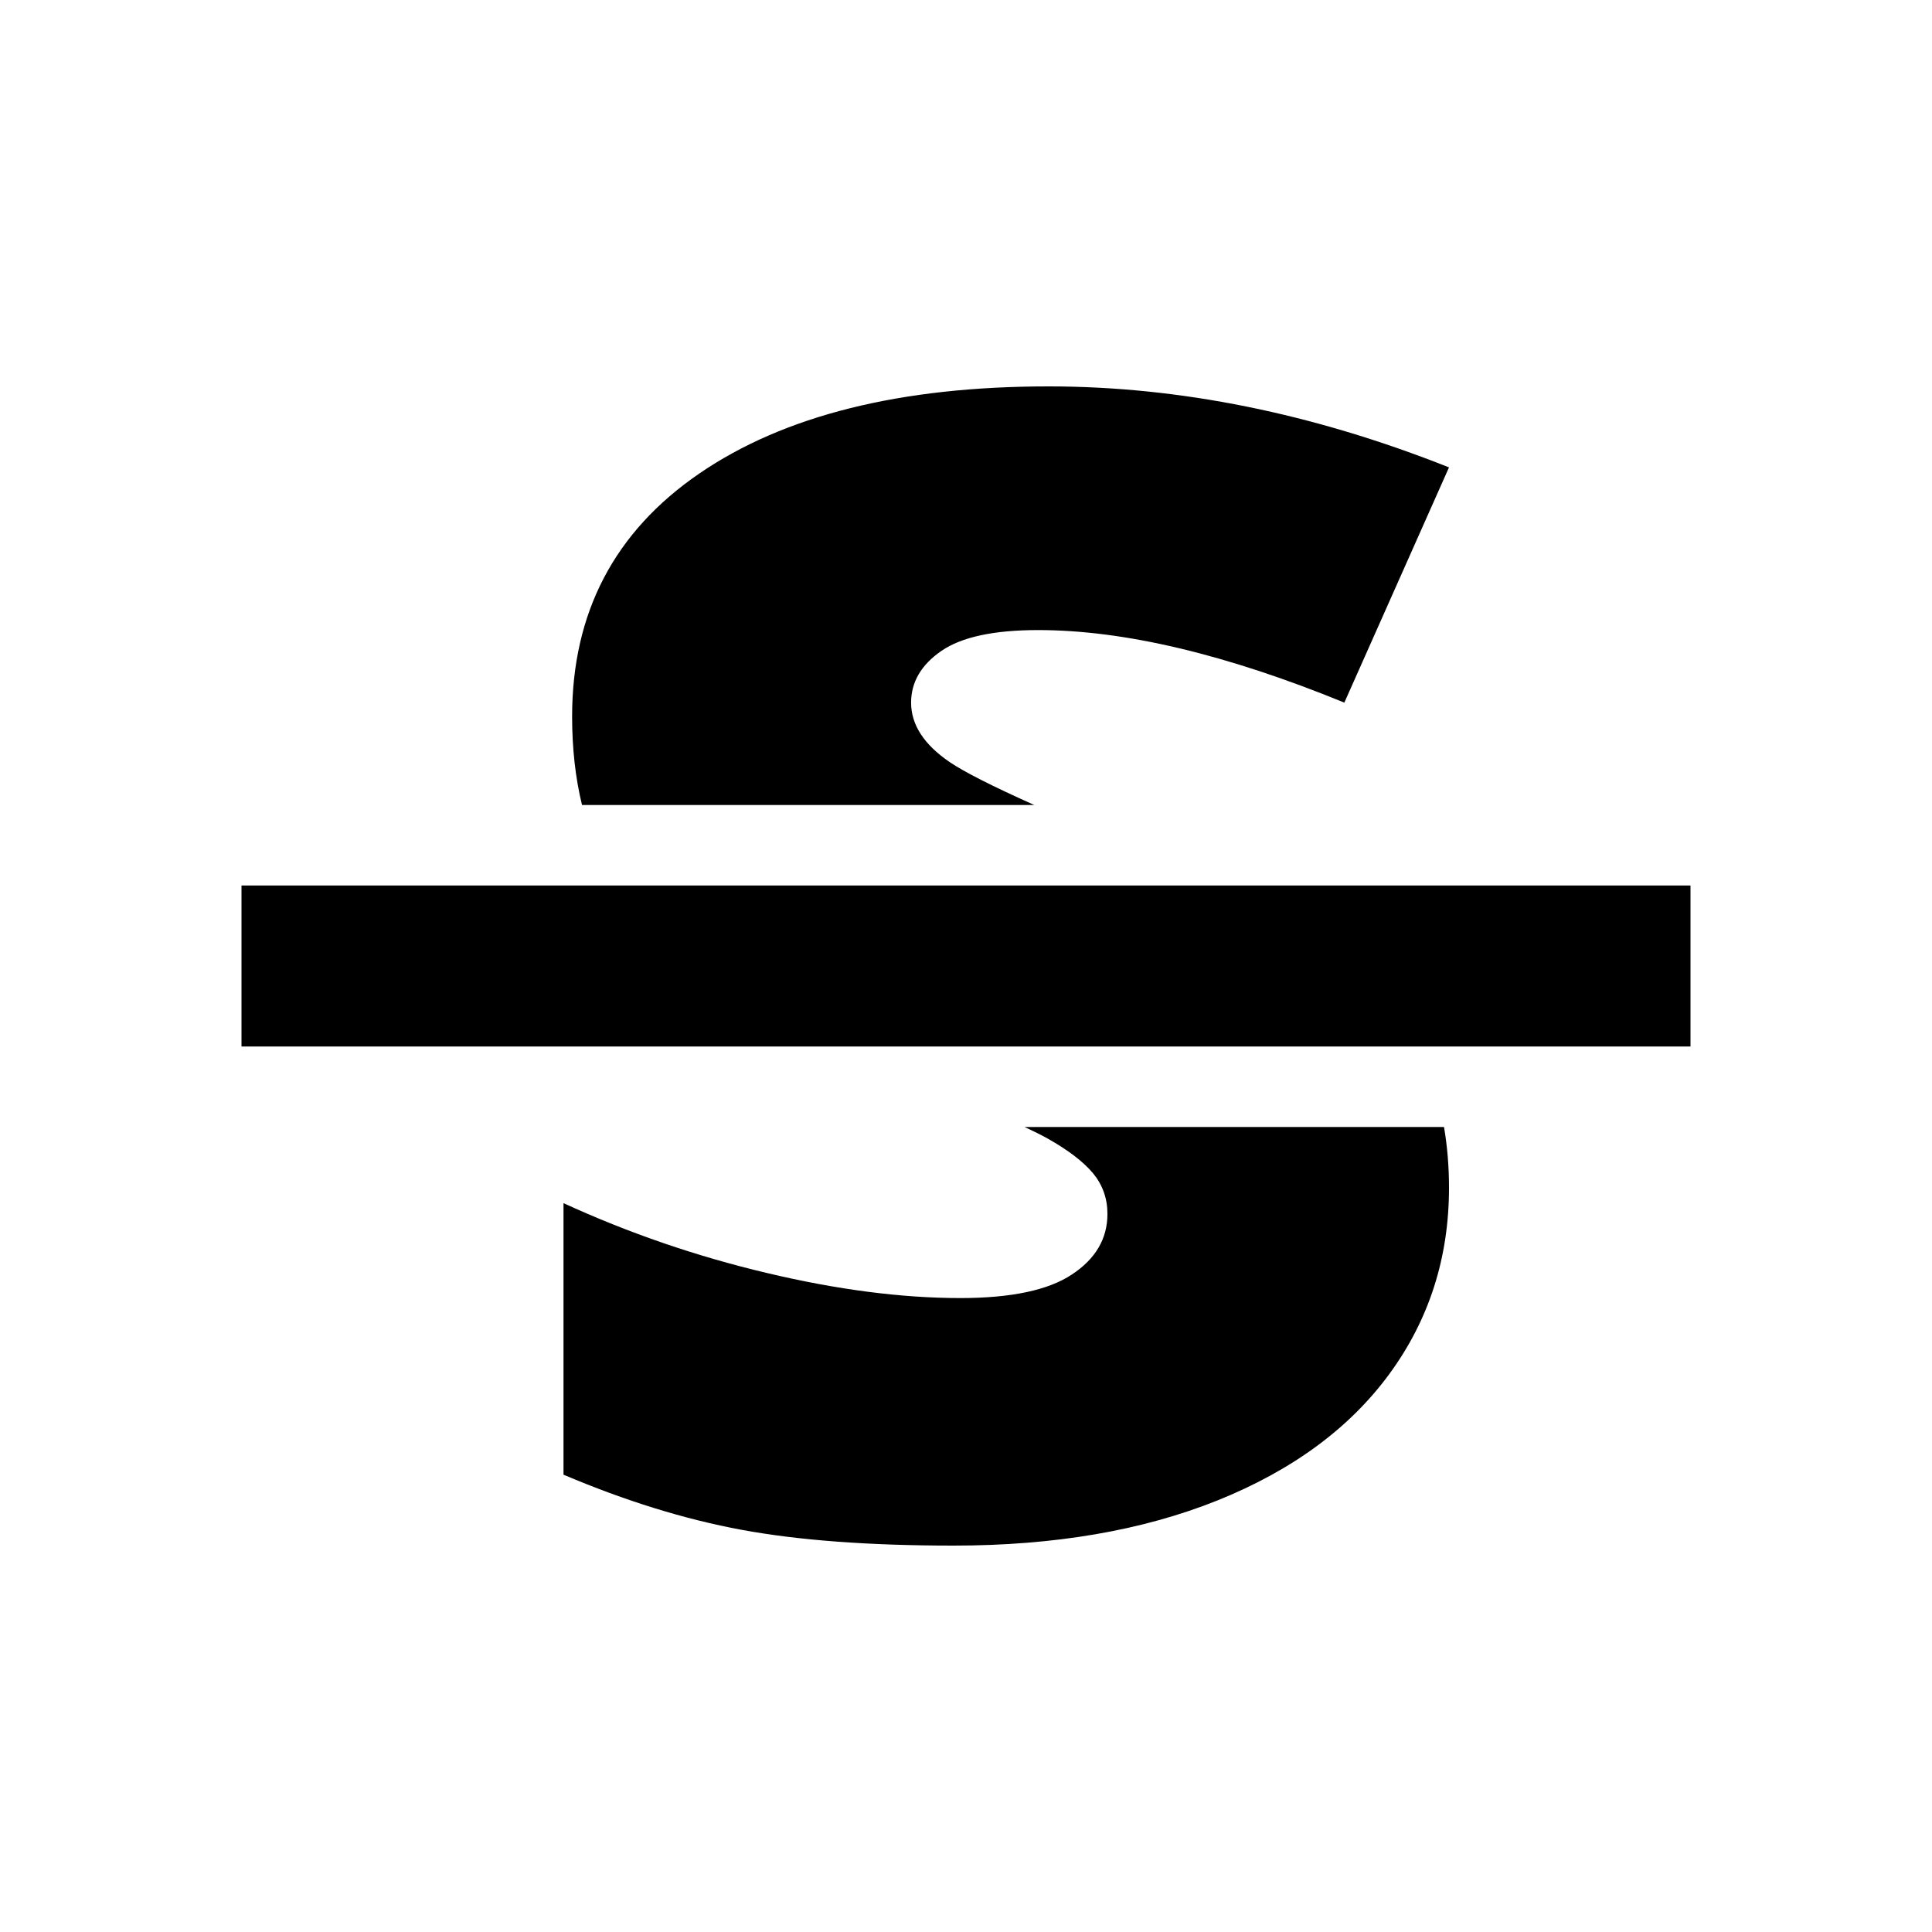
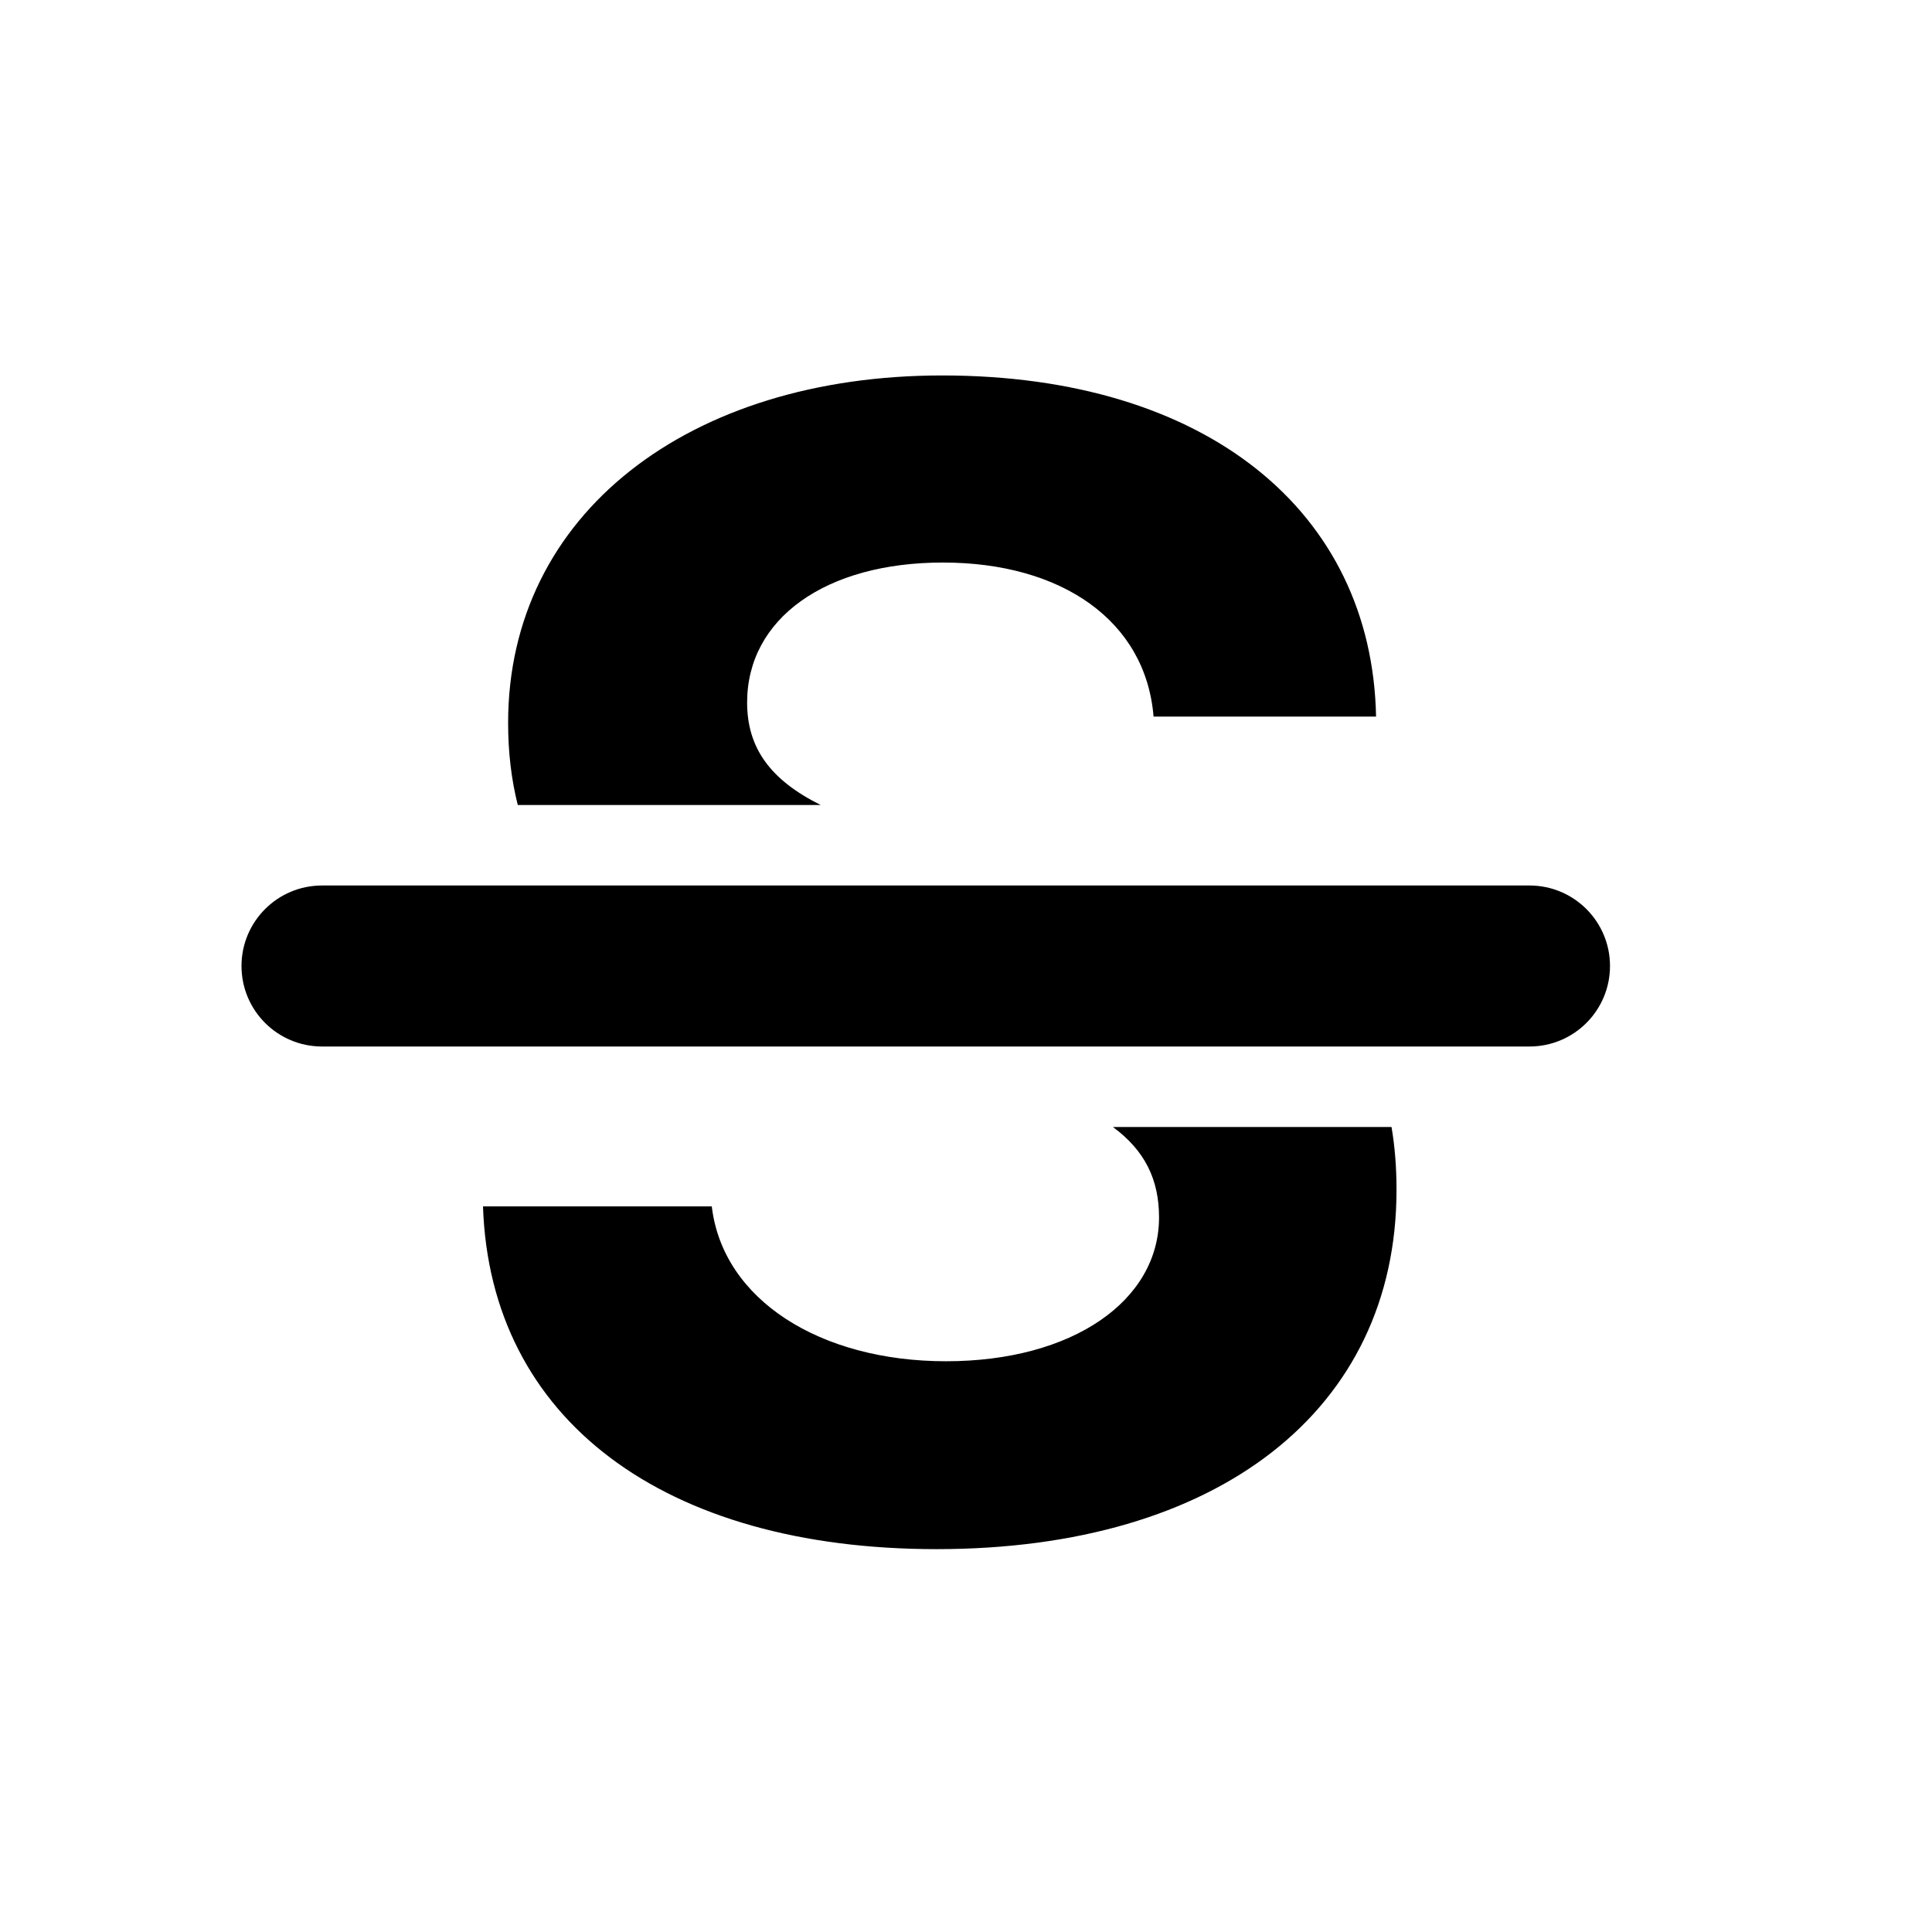
- <svg xmlns="http://www.w3.org/2000/svg" version="1.1" width="24" height="24" viewBox="0 0 24 24">
-   <path id="S" fill="#000" d="m12.728 14c0.122 0.057 0.216 0.104 0.282 0.141 0.262 0.147 0.451 0.293 0.57 0.436 0.118 0.144 0.177 0.312 0.177 0.503 0 0.307-0.147 0.558-0.441 0.752-0.293 0.195-0.755 0.293-1.385 0.293-0.731 0-1.533-0.104-2.407-0.312-0.874-0.207-1.715-0.496-2.524-0.867v3.373c0.766 0.325 1.504 0.554 2.213 0.685s1.586 0.196 2.632 0.196c1.253 0 2.345-0.187 3.276-0.56 0.931-0.374 1.644-0.898 2.138-1.572s0.741-1.445 0.741-2.314c0-0.264-0.021-0.515-0.062-0.754h-5.21zm-5.498-4c-0.082-0.336-0.123-0.702-0.123-1.099 0-1.29 0.526-2.296 1.579-3.018 1.053-0.722 2.499-1.083 4.34-1.083 1.626 0 3.284 0.335 4.974 1.006l-1.3 2.922c-1.468-0.6-2.735-0.901-3.803-0.901-0.551 0-0.952 0.086-1.203 0.259-0.25 0.172-0.376 0.387-0.376 0.642 0 0.275 0.16 0.521 0.478 0.738 0.179 0.122 0.53 0.3 1.052 0.534h-5.618z" />
-   <path id="Path-2" fill="#000" d="m3 13h18v-2h-18v2z" />
+ <svg xmlns="http://www.w3.org/2000/svg" width="24" height="24" fill="none">
+   <path fill-rule="evenodd" clip-rule="evenodd" d="M6 14.986c.088 2.647 2.246 4.258 5.635 4.258 3.496 0 5.713-1.728 5.713-4.463 0-.275-.02-.536-.062-.781h-3.461c.398.293.573.654.573 1.123 0 1.035-1.074 1.787-2.646 1.787-1.563 0-2.773-.762-2.91-1.924H6ZM6.432 10h3.763c-.632-.314-.914-.715-.914-1.273 0-1.045.977-1.739 2.432-1.739 1.475 0 2.52.723 2.617 1.914h2.764c-.05-2.548-2.11-4.238-5.39-4.238-3.145 0-5.392 1.719-5.392 4.316 0 .363.04.703.12 1.02ZM4 11a1 1 0 1 0 0 2h15a1 1 0 1 0 0-2H4Z" fill="#000" />
</svg>
